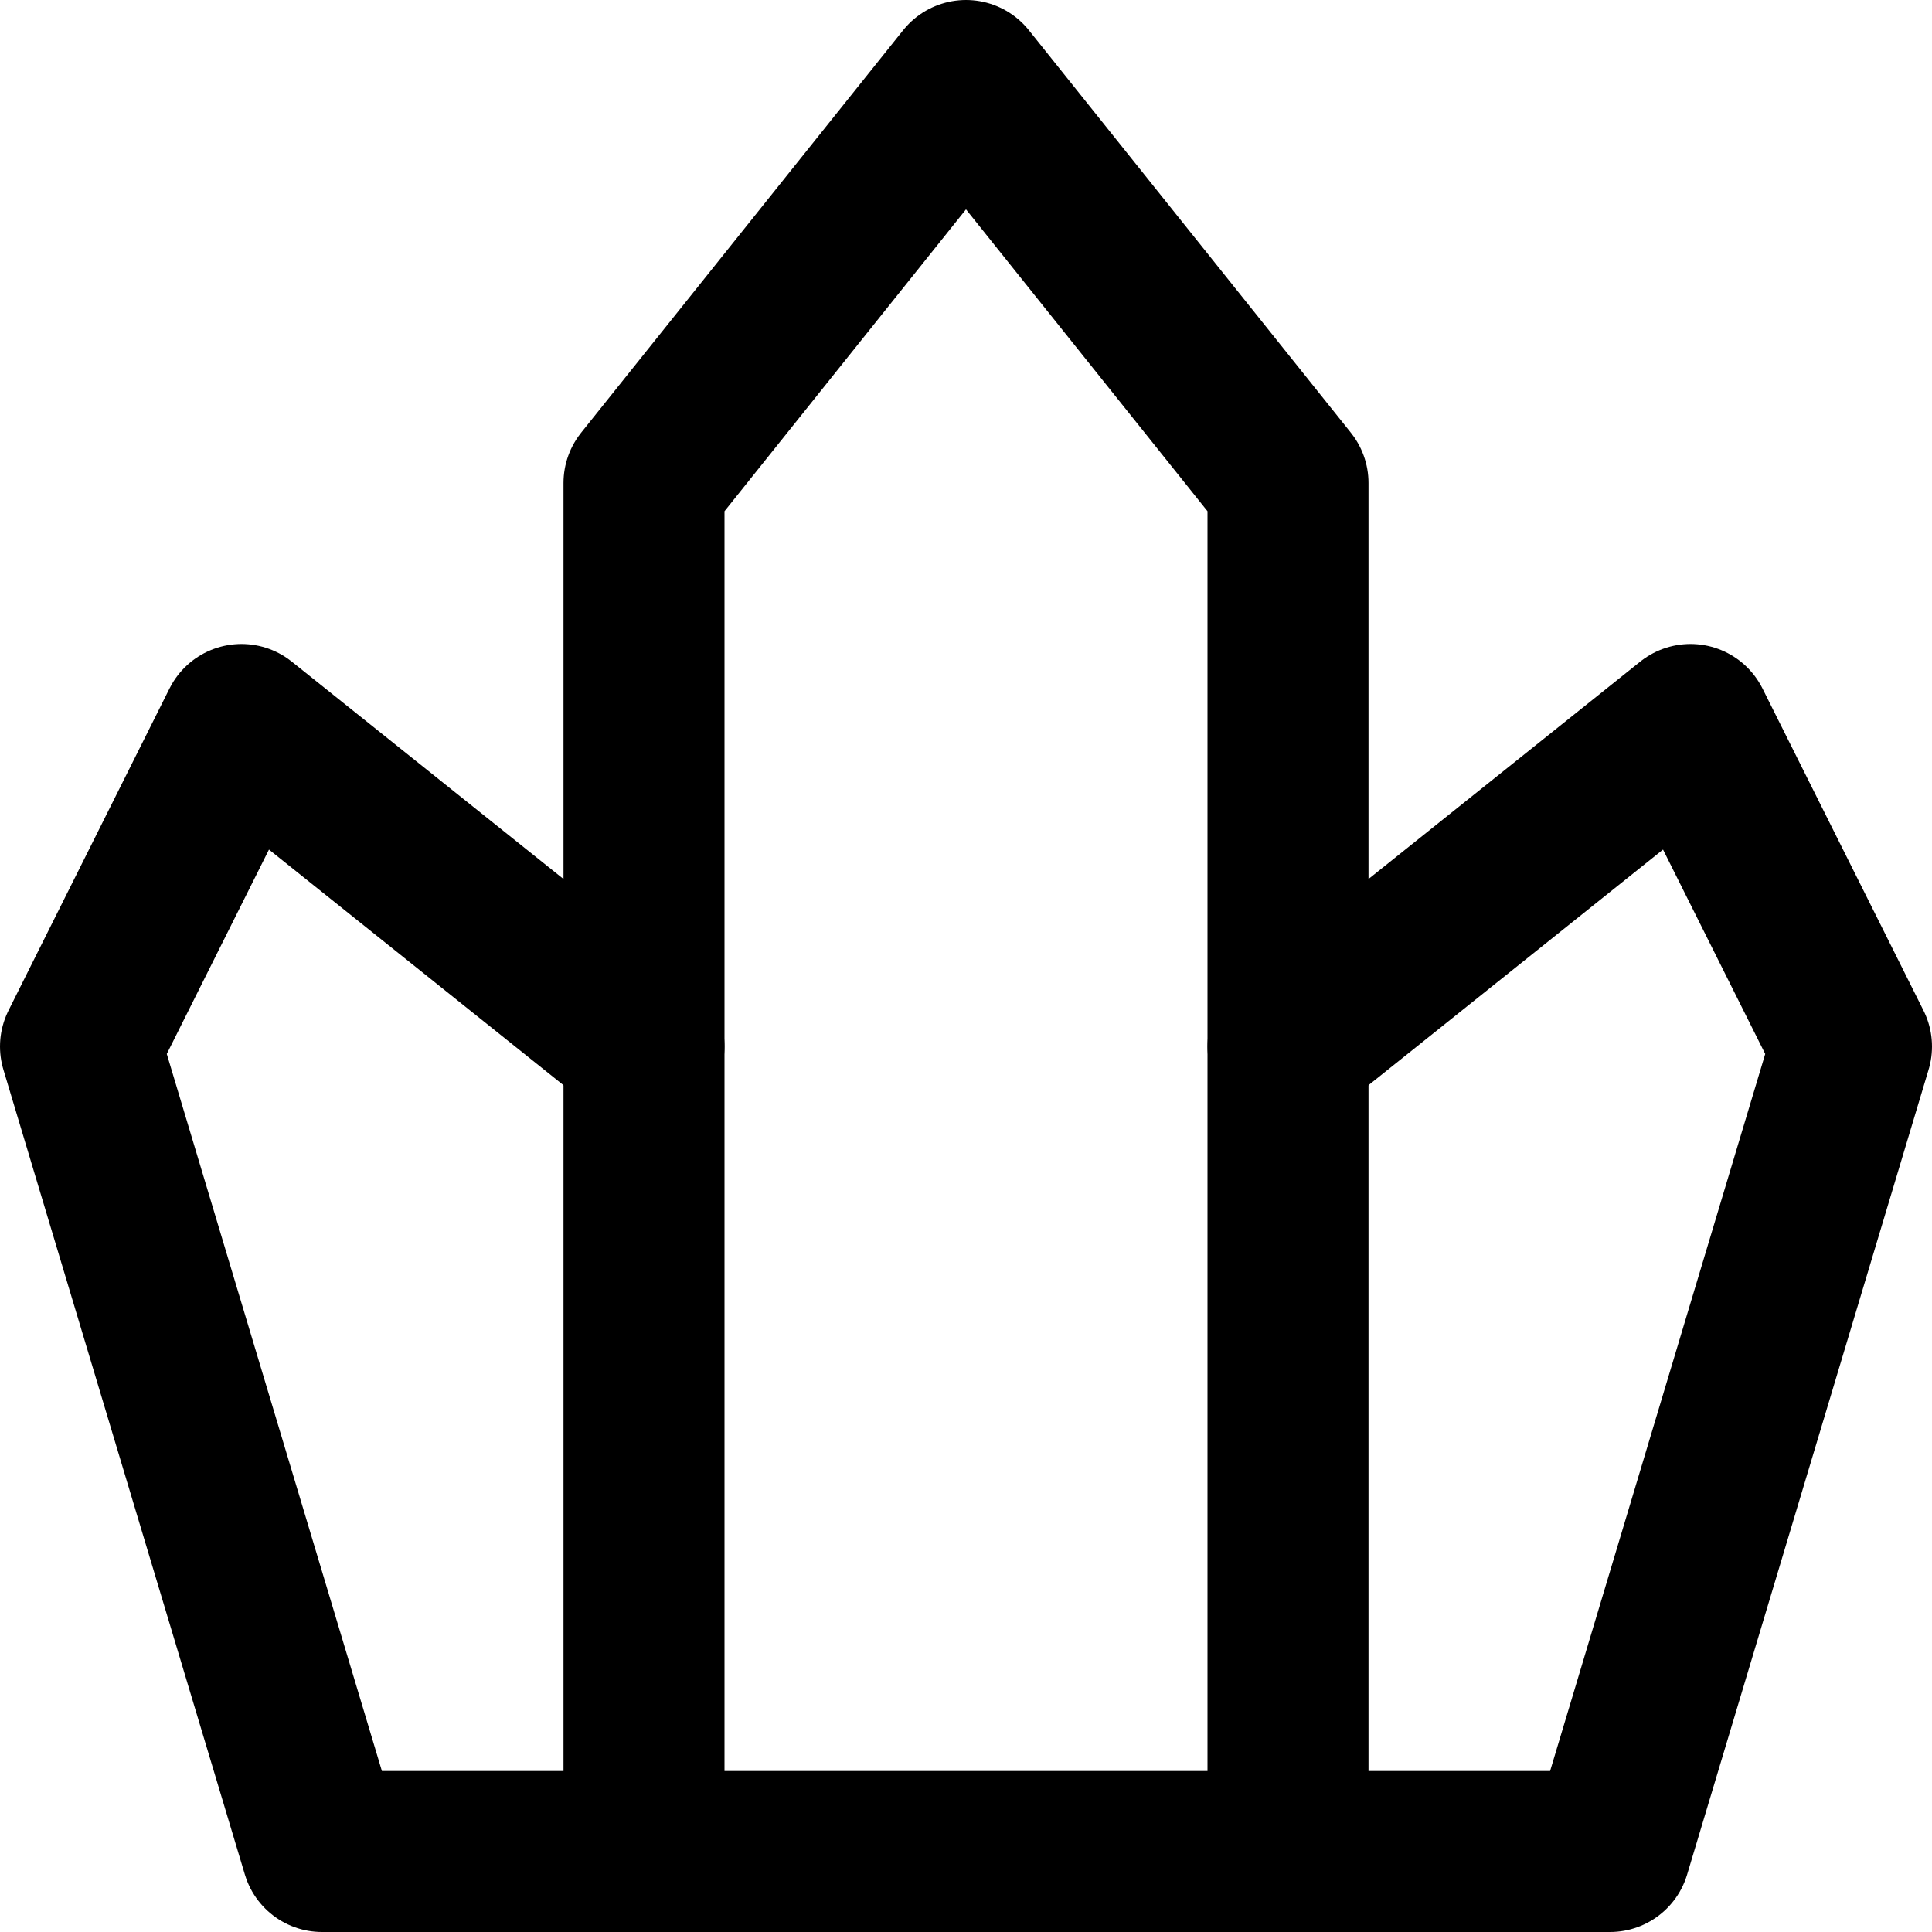
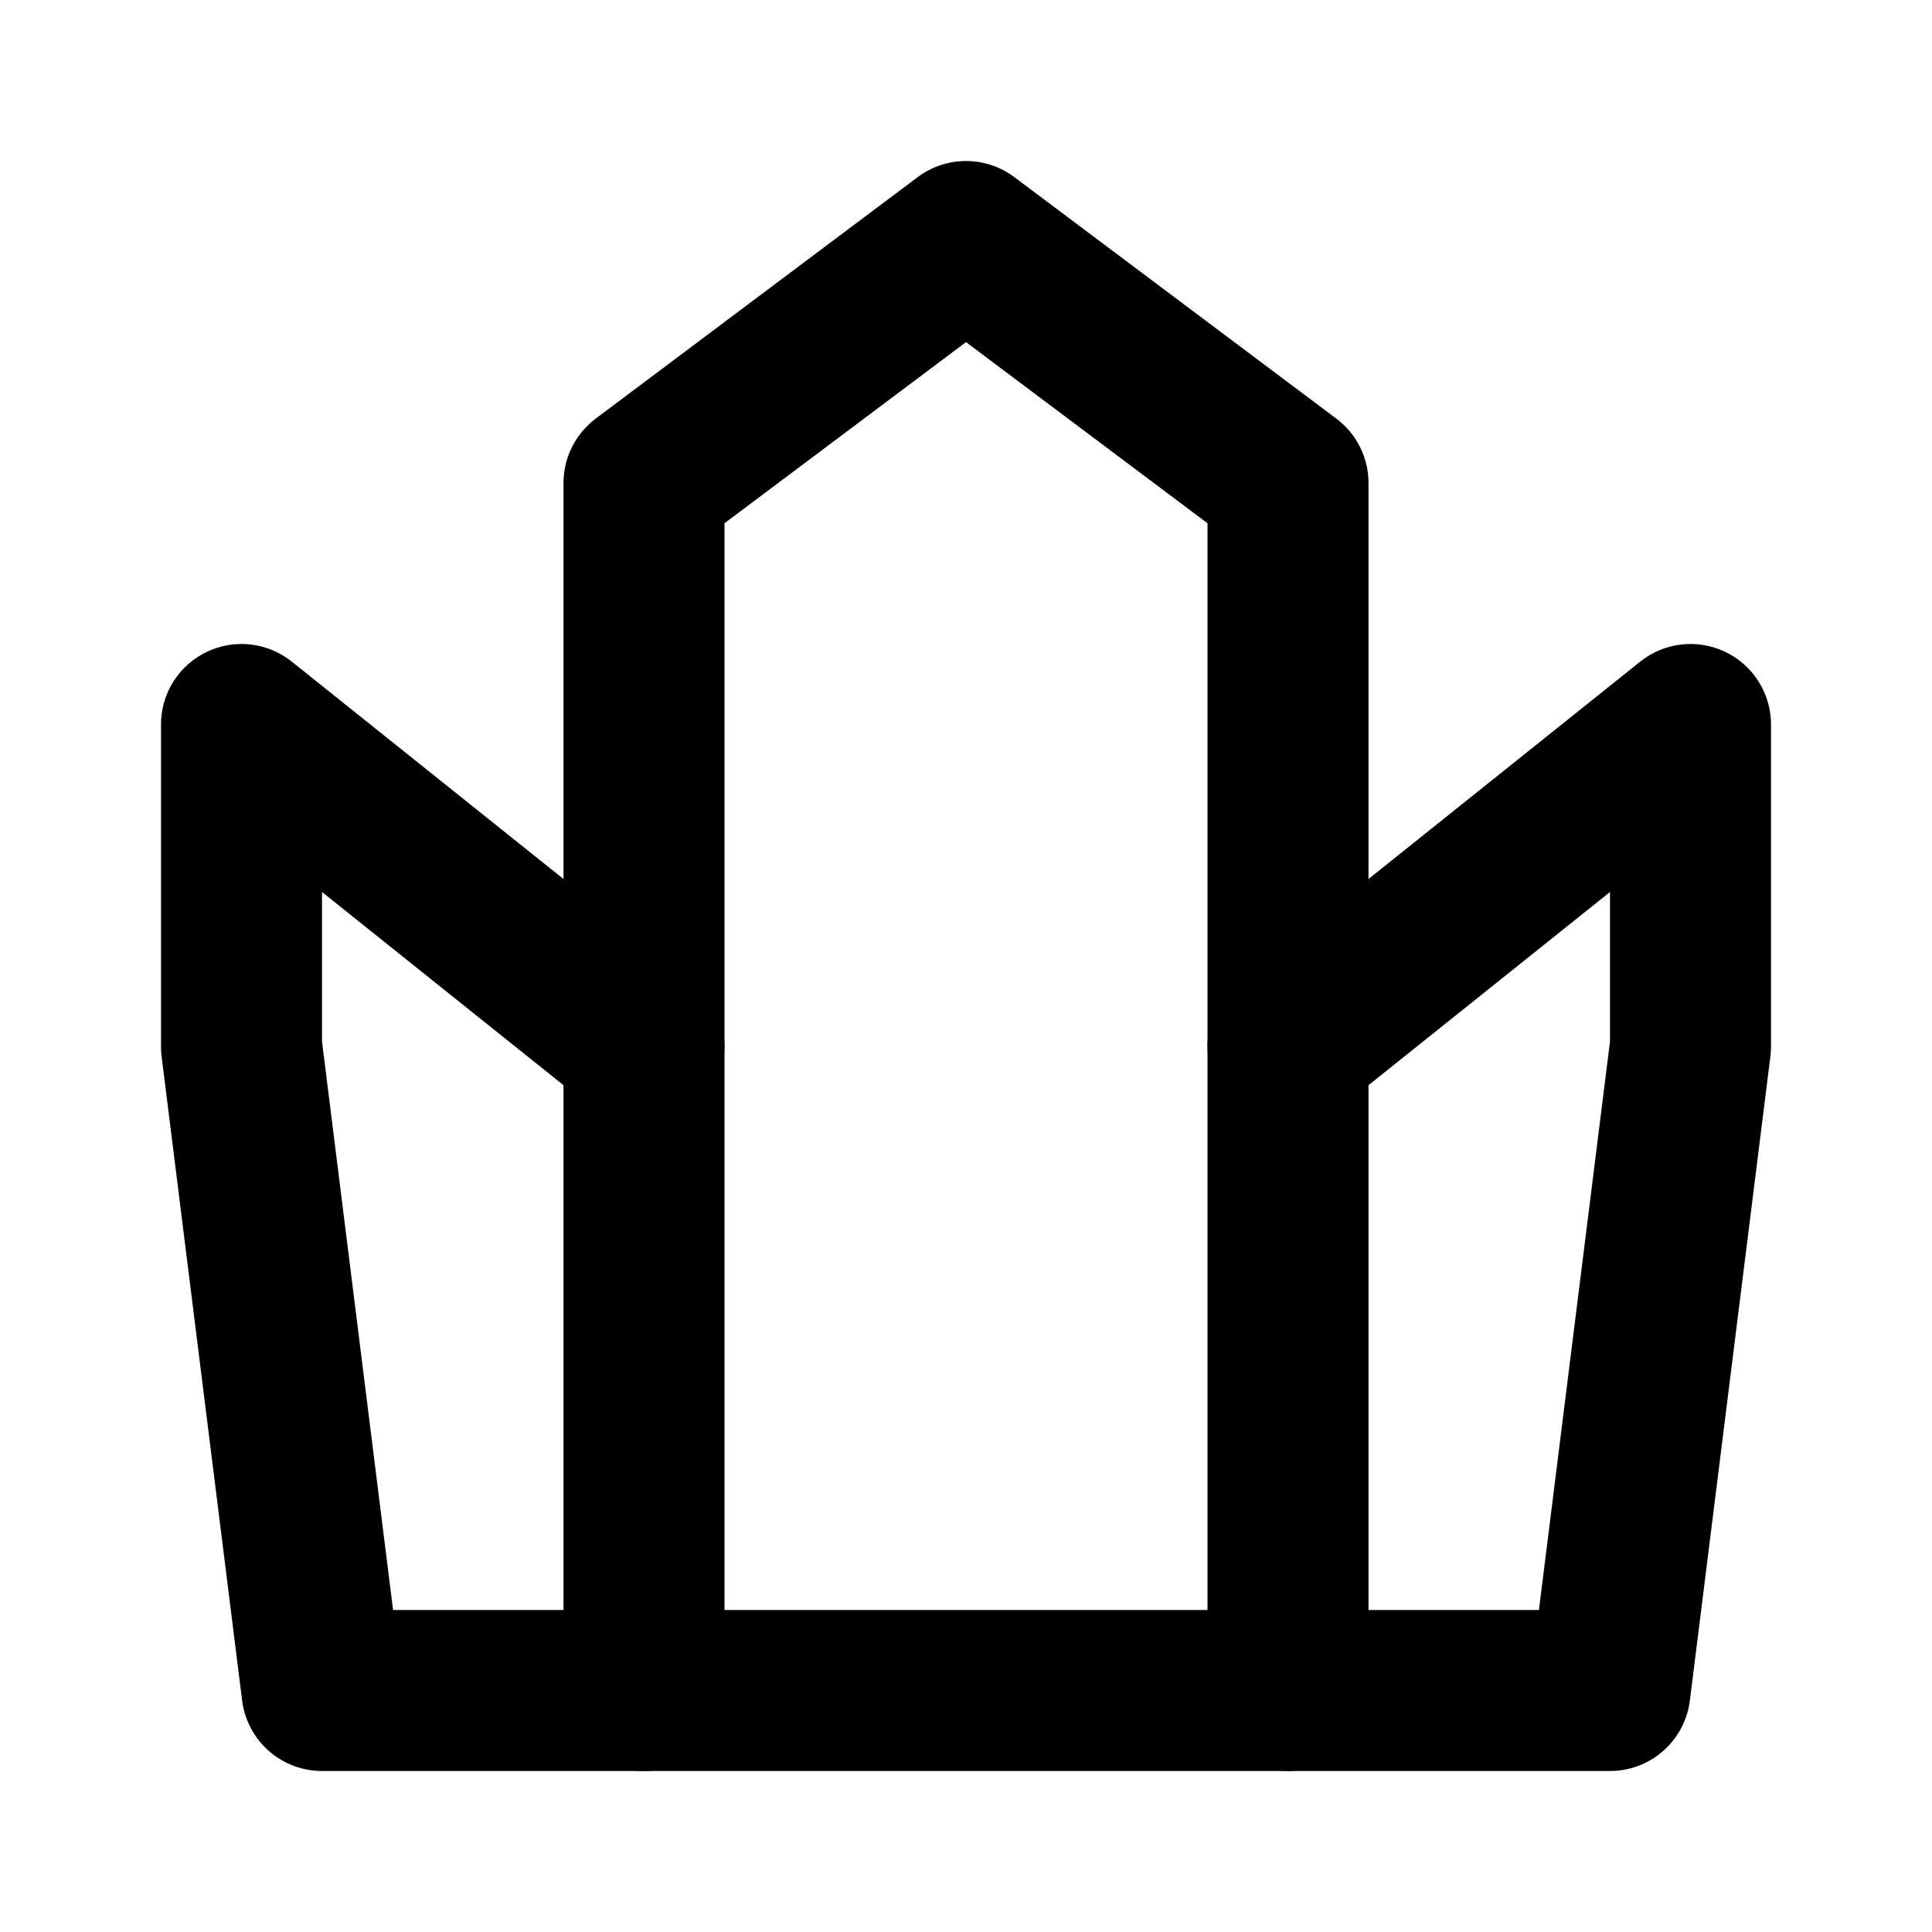
<svg xmlns="http://www.w3.org/2000/svg" width="48" height="48" viewBox="0 0 48 48" fill="none" stroke="currentColor" stroke-width="4" stroke-linecap="round" stroke-linejoin="round">
-   <path id="central" d="M16 46L16 12L24 2L32 12L32 46L16 46Z" />
-   <path id="left" d="M16 46L8 46L2 26L6 18L16 26" />
-   <path id="right" d="M32 46L40 46L46 26L42 18L32 26" />
+   <path id="central" d="M16 42L16 12L24 6L32 12L32 42L16 42Z" />
+   <path id="left" d="M16 42L8 42L6 26L6 18L16 26" />
+   <path id="right" d="M32 42L40 42L42 26L42 18L32 26" />
</svg>
